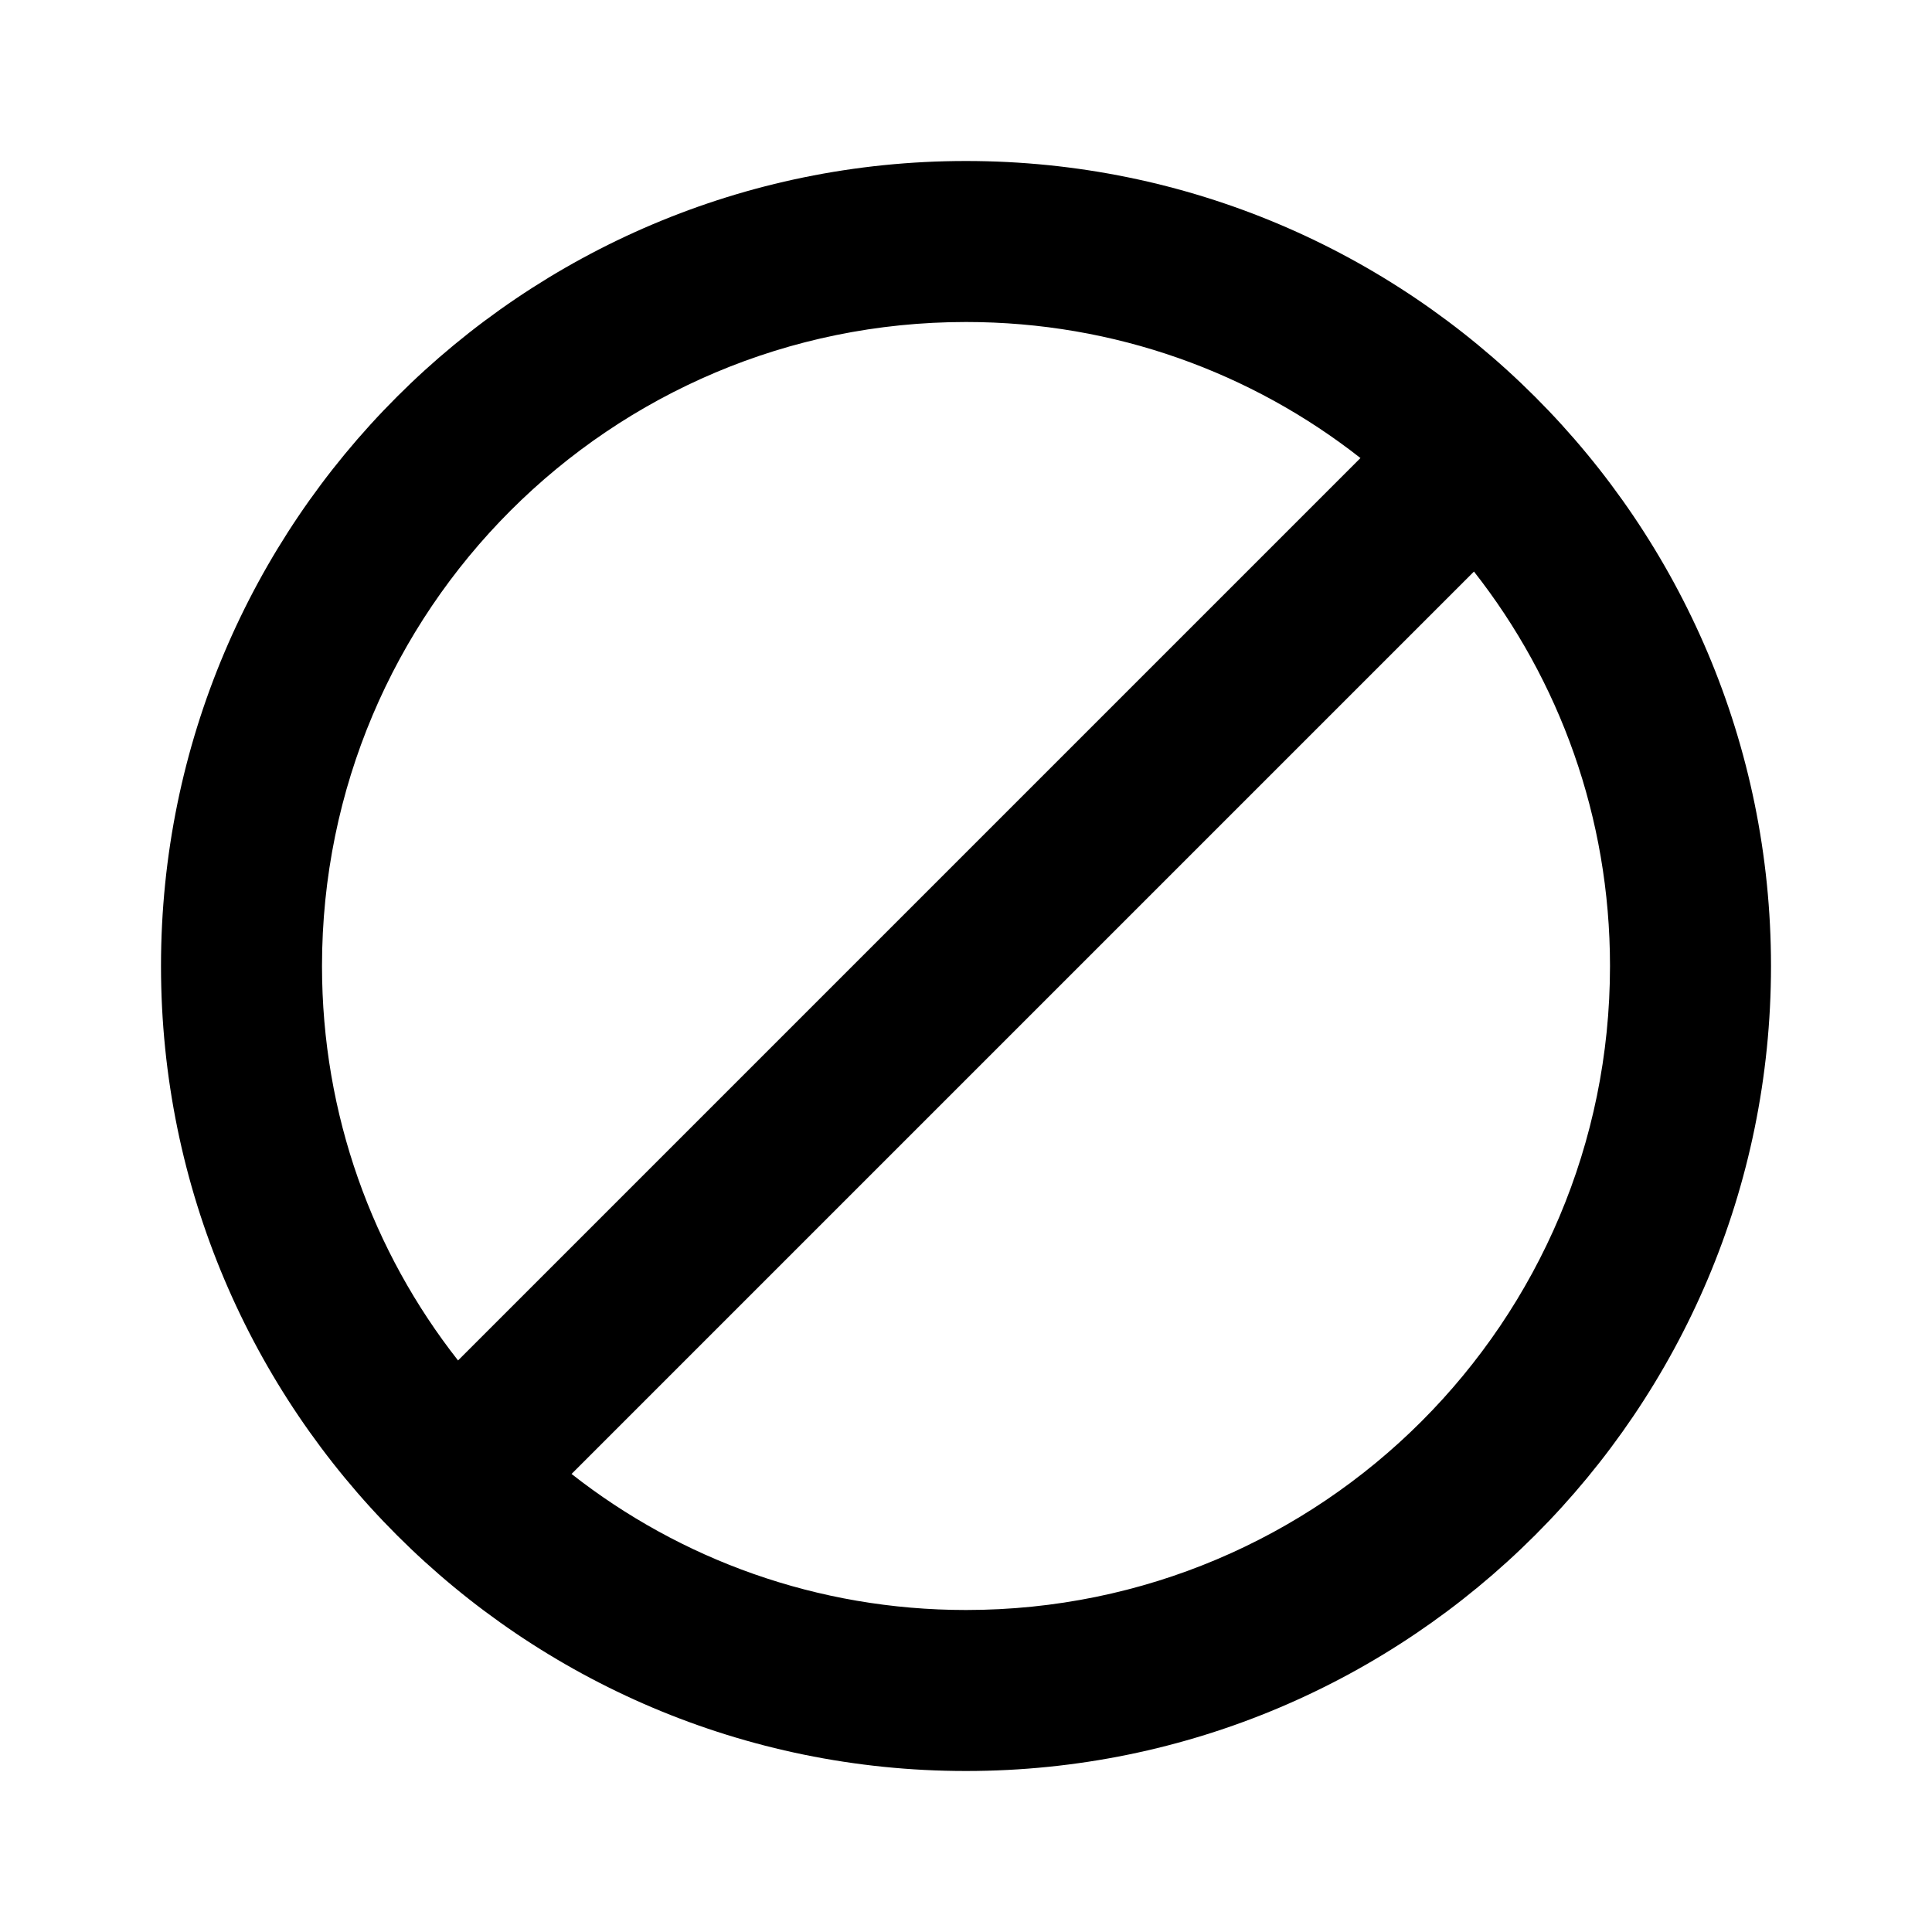
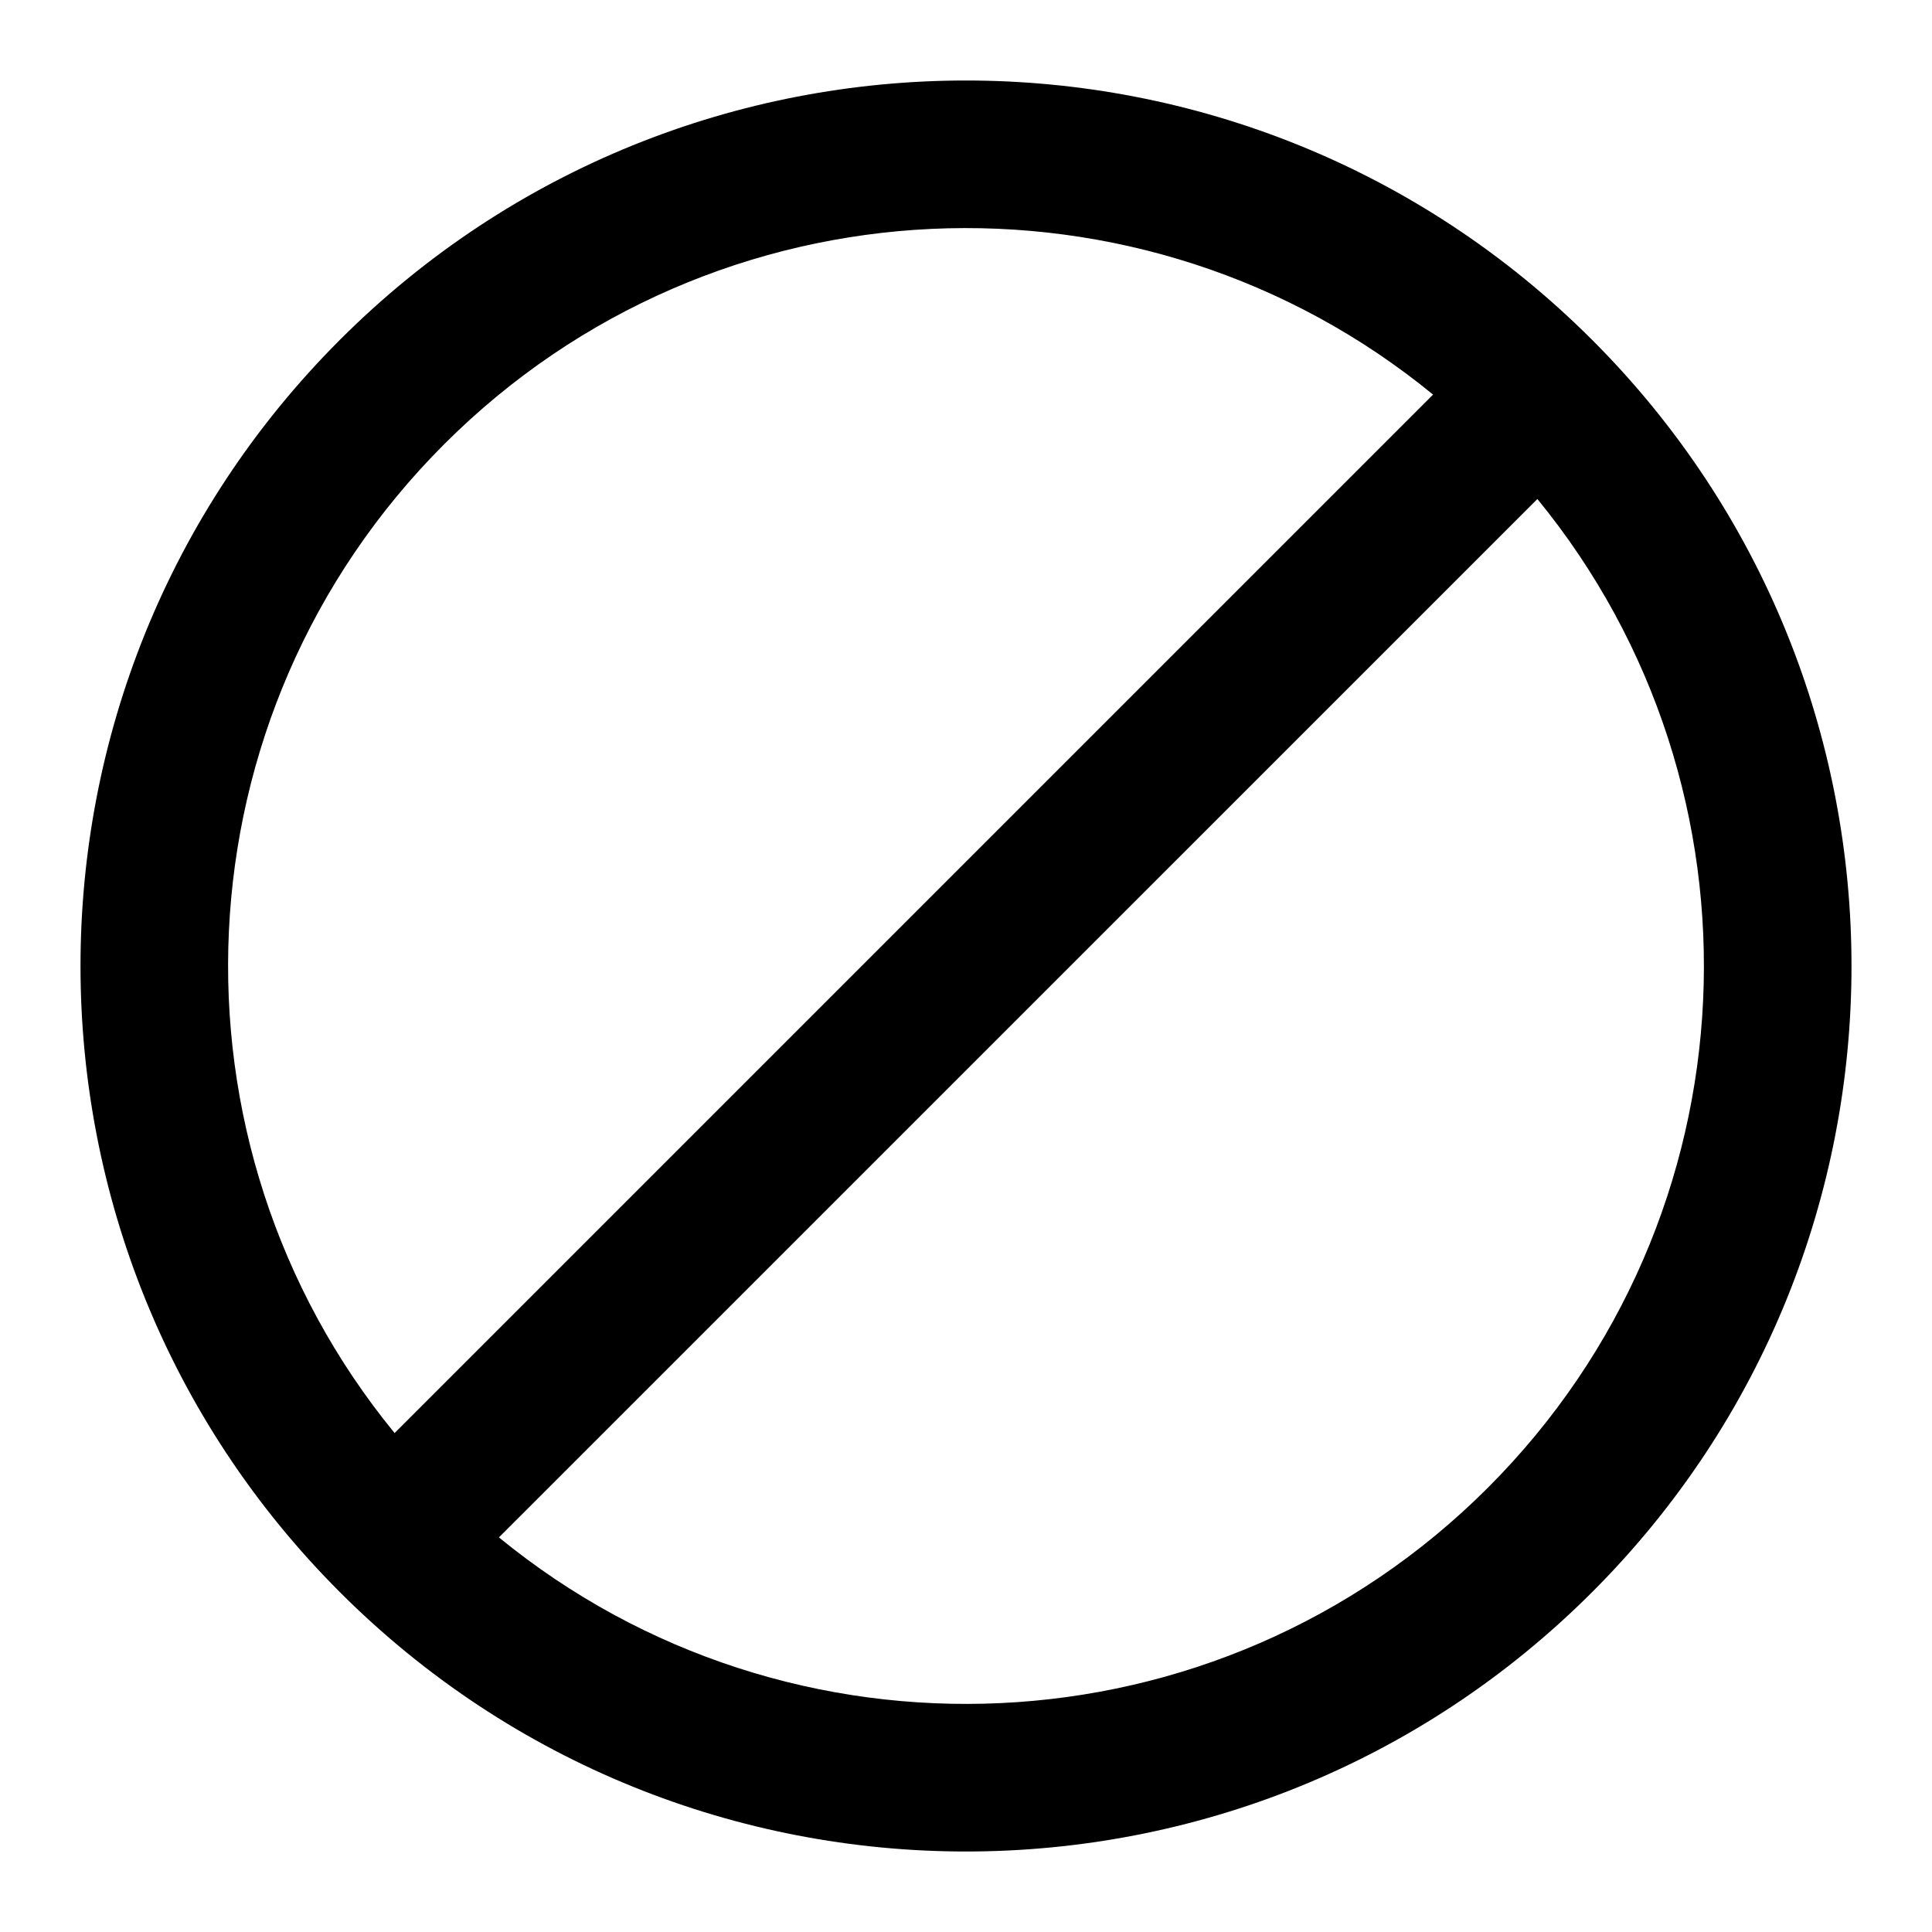
<svg xmlns="http://www.w3.org/2000/svg" width="24" height="24" viewBox="0 0 24 24" fill="none">
-   <path fill-rule="evenodd" clip-rule="evenodd" d="M12 2C6.48 2 2 6.48 2 12C2 17.52 6.48 22 12 22C17.52 22 22 17.52 22 12C22 6.48 17.52 2 12 2ZM4 12C4 7.58 7.58 4 12 4C13.85 4 15.55 4.63 16.9 5.69L5.69 16.9C4.63 15.55 4 13.85 4 12ZM7.1 18.31C8.45 19.37 10.15 20 12 20C16.42 20 20 16.42 20 12C20 10.15 19.37 8.45 18.31 7.1L7.1 18.31Z" fill="black" />
+   <path fill-rule="evenodd" clip-rule="evenodd" d="M4.222 4.222C8.517 -0.074 15.482 -0.074 19.778 4.222C24.074 8.518 24.074 15.483 19.778 19.778C15.482 24.074 8.517 24.074 4.222 19.778C-0.074 15.483 -0.074 8.518 4.222 4.222ZM6.198 19.098C9.799 22.048 15.12 21.843 18.482 18.482C21.843 15.121 22.048 9.799 19.098 6.199L6.198 19.098ZM4.902 17.802C1.952 14.201 2.157 8.88 5.518 5.518C8.879 2.157 14.201 1.952 17.802 4.902L4.902 17.802Z" fill="black" />
</svg>
